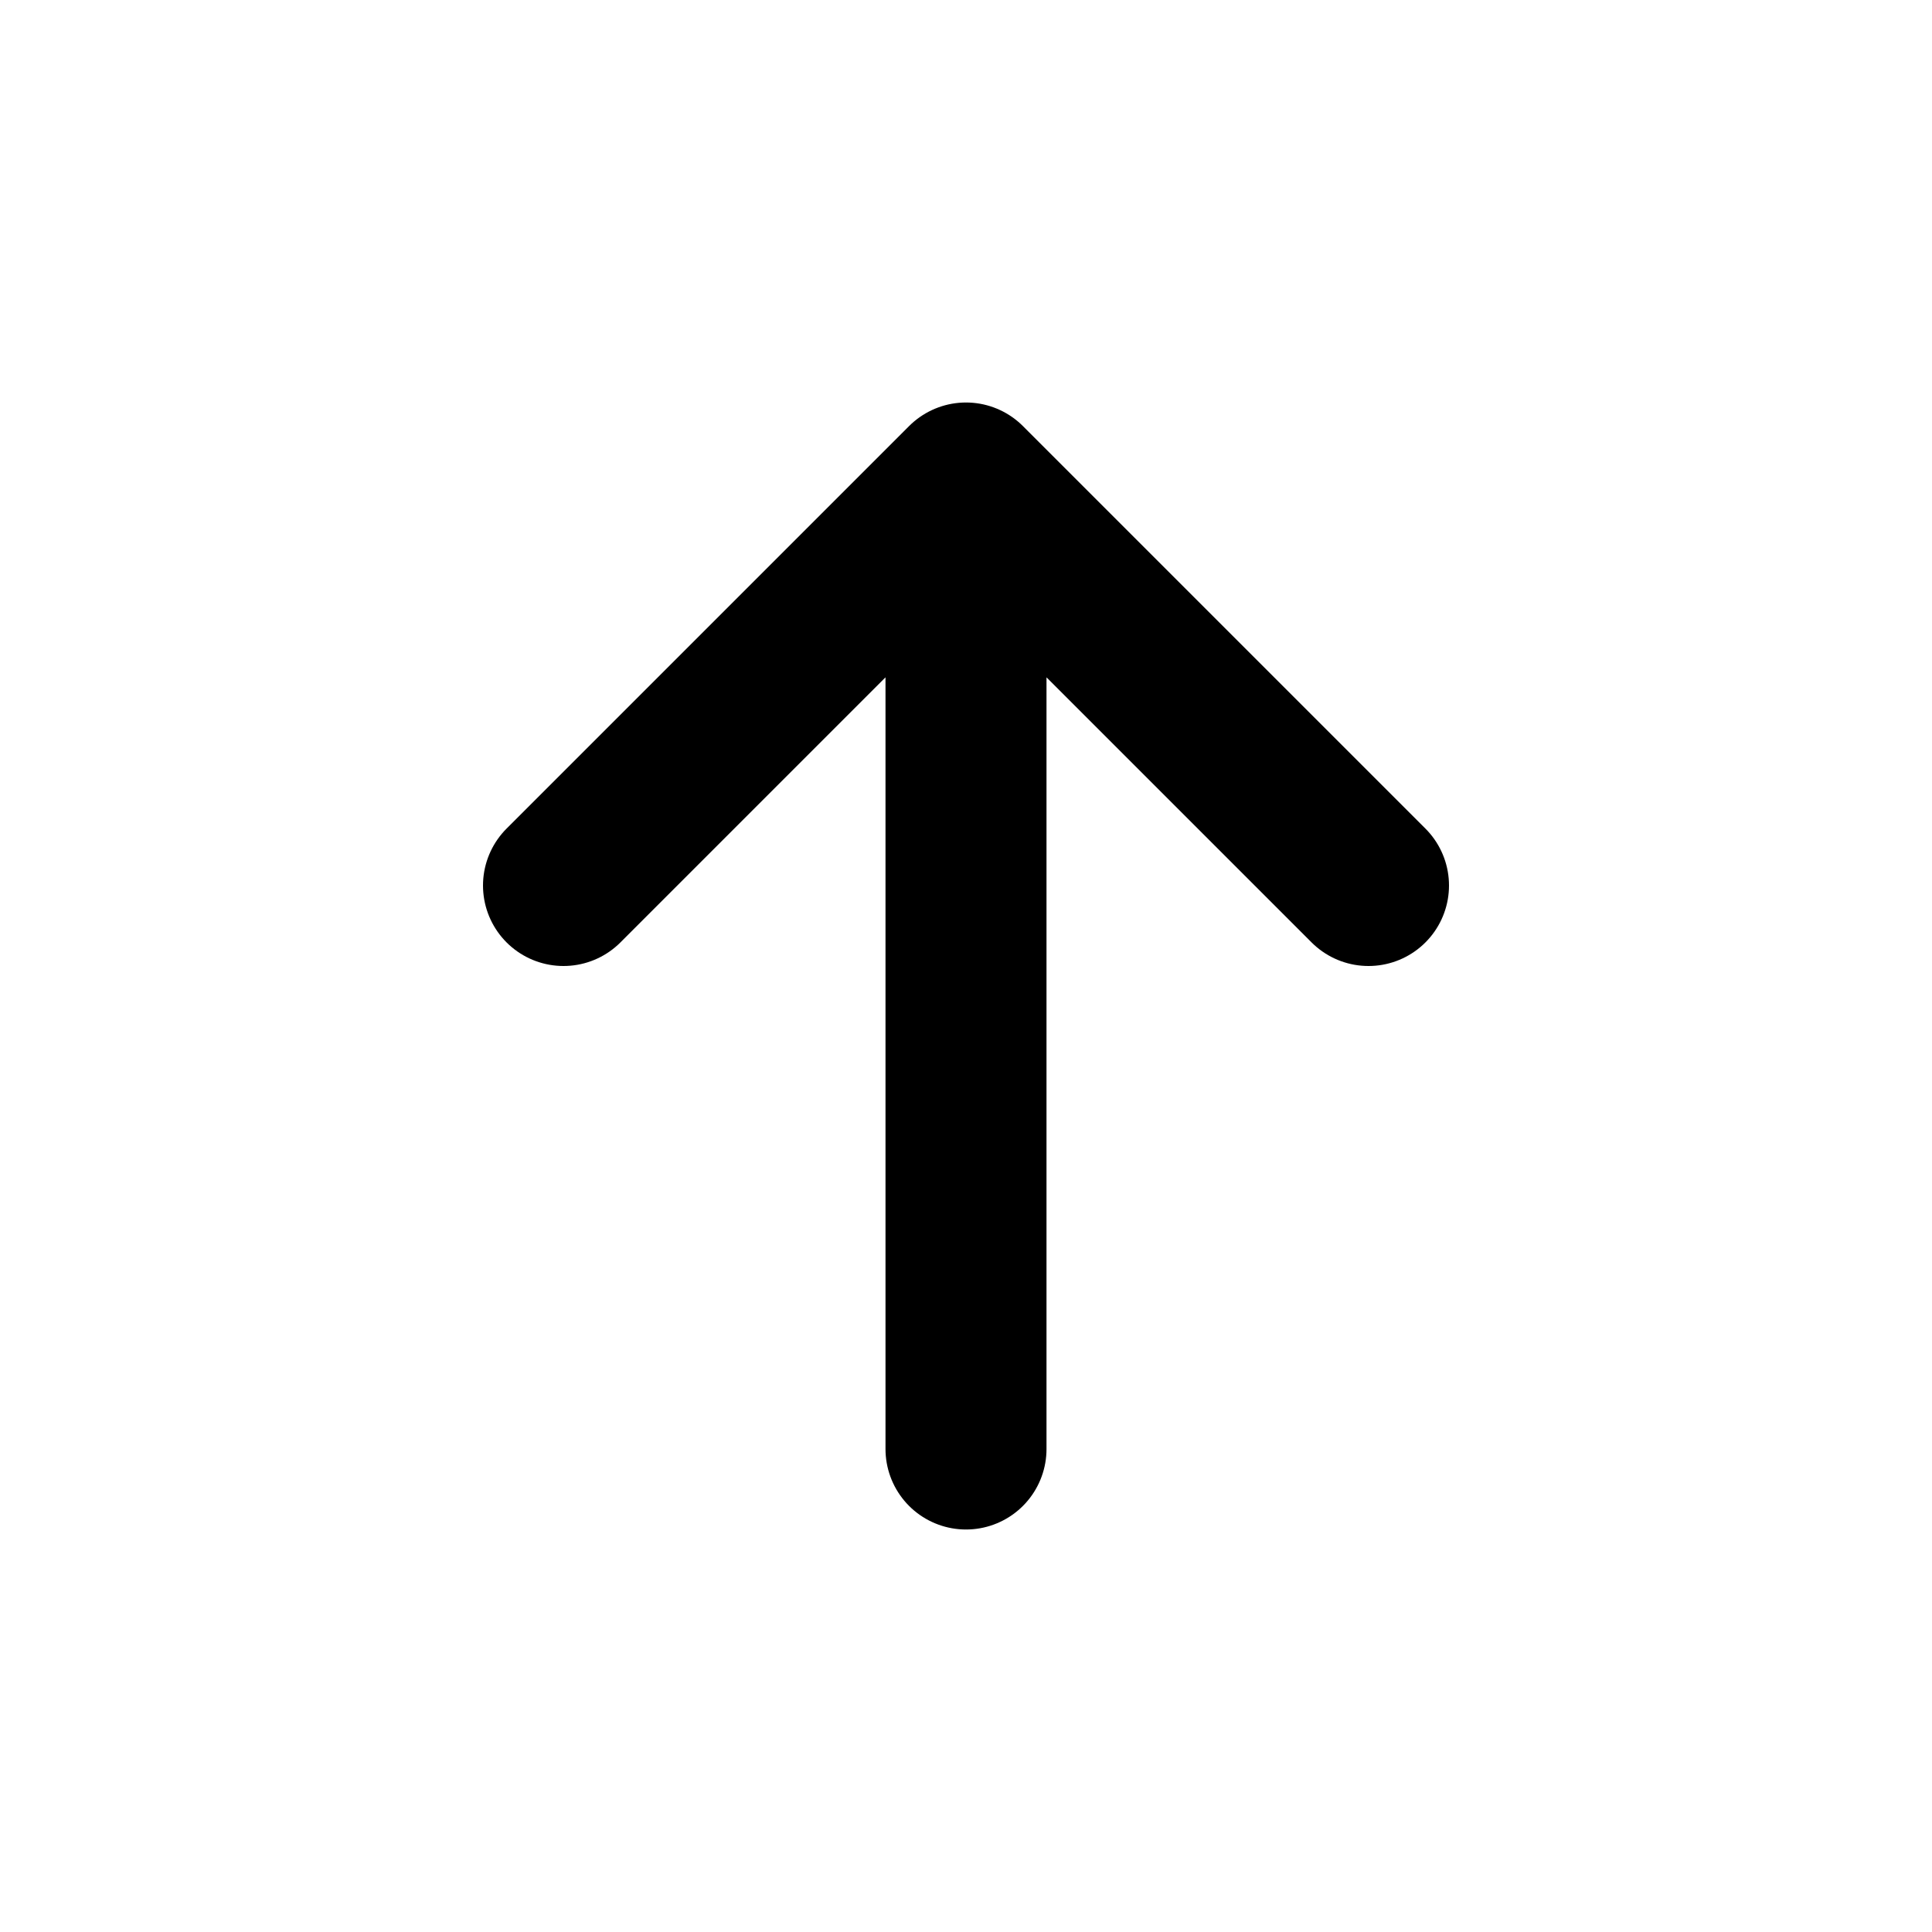
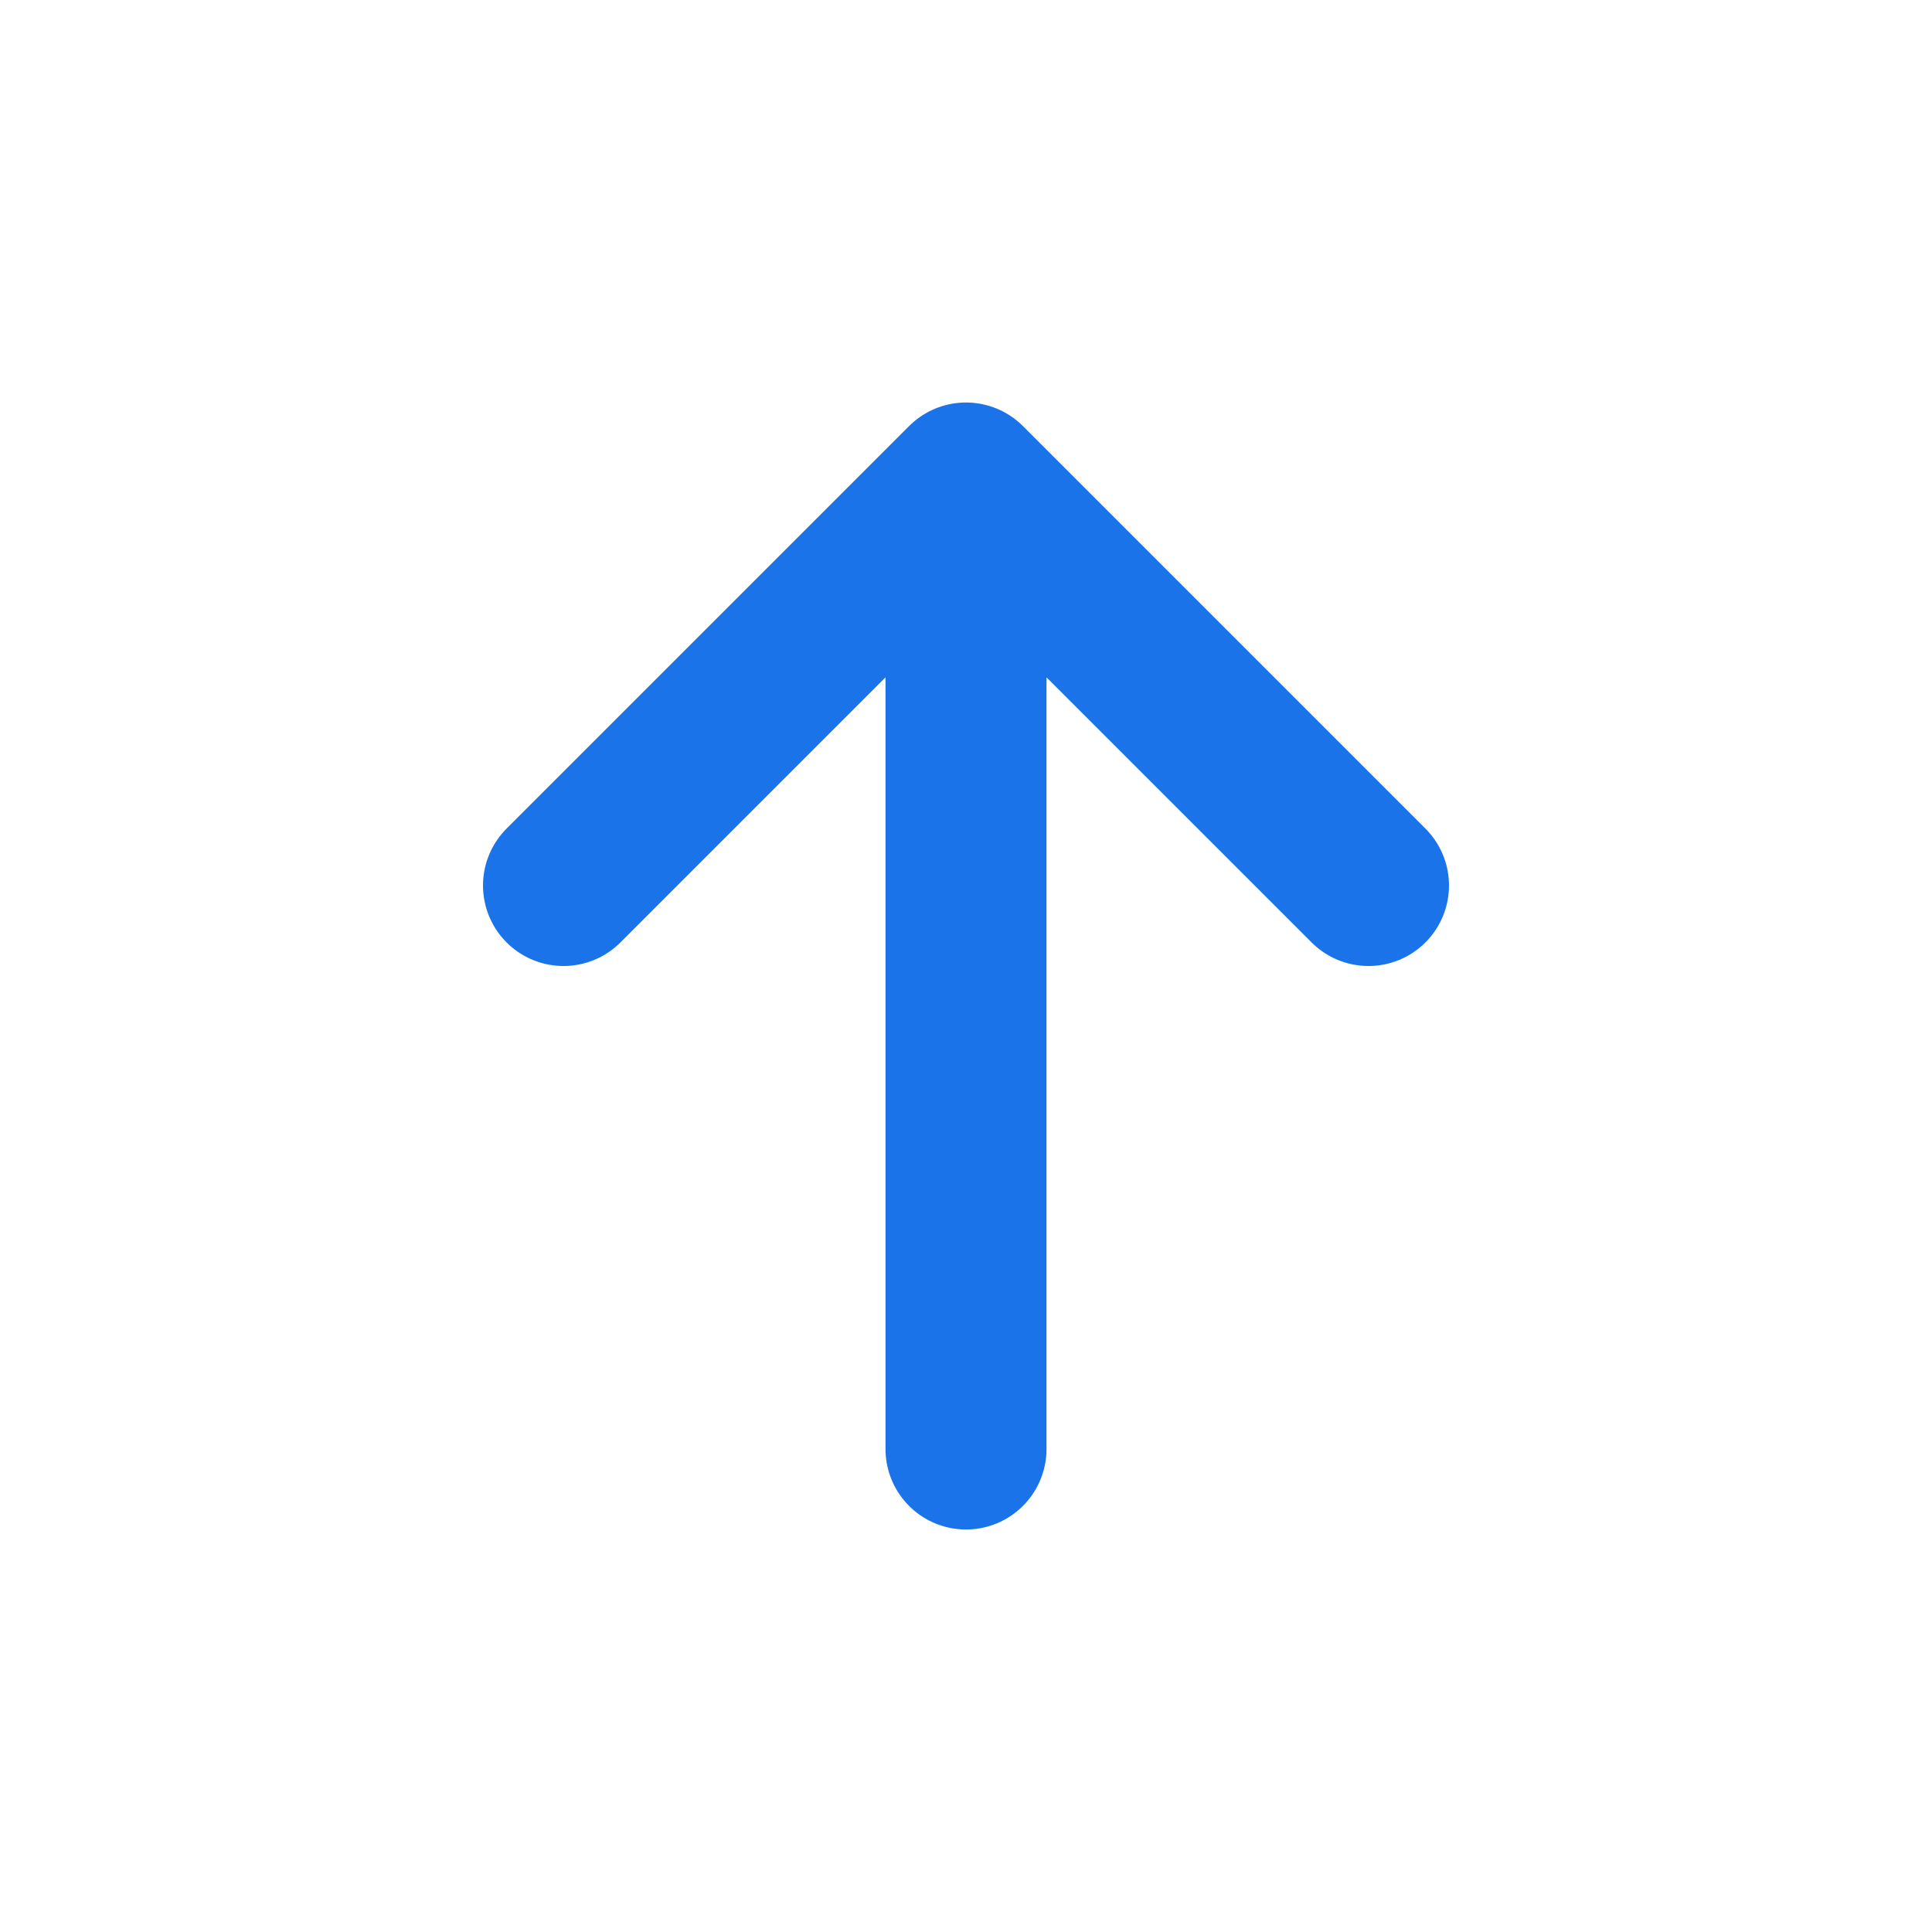
<svg xmlns="http://www.w3.org/2000/svg" width="800px" height="800px" viewBox="0 0 24 24" fill="none">
-   <path d="M12 6V18M12 6L7 11M12 6L17 11" stroke="#000" stroke-width="2" stroke-linecap="round" stroke-linejoin="round" />
+   <path d="M12 6V18M12 6L7 11M12 6L17 11" stroke="#1A73E8" stroke-width="2" stroke-linecap="round" stroke-linejoin="round" />
</svg>
